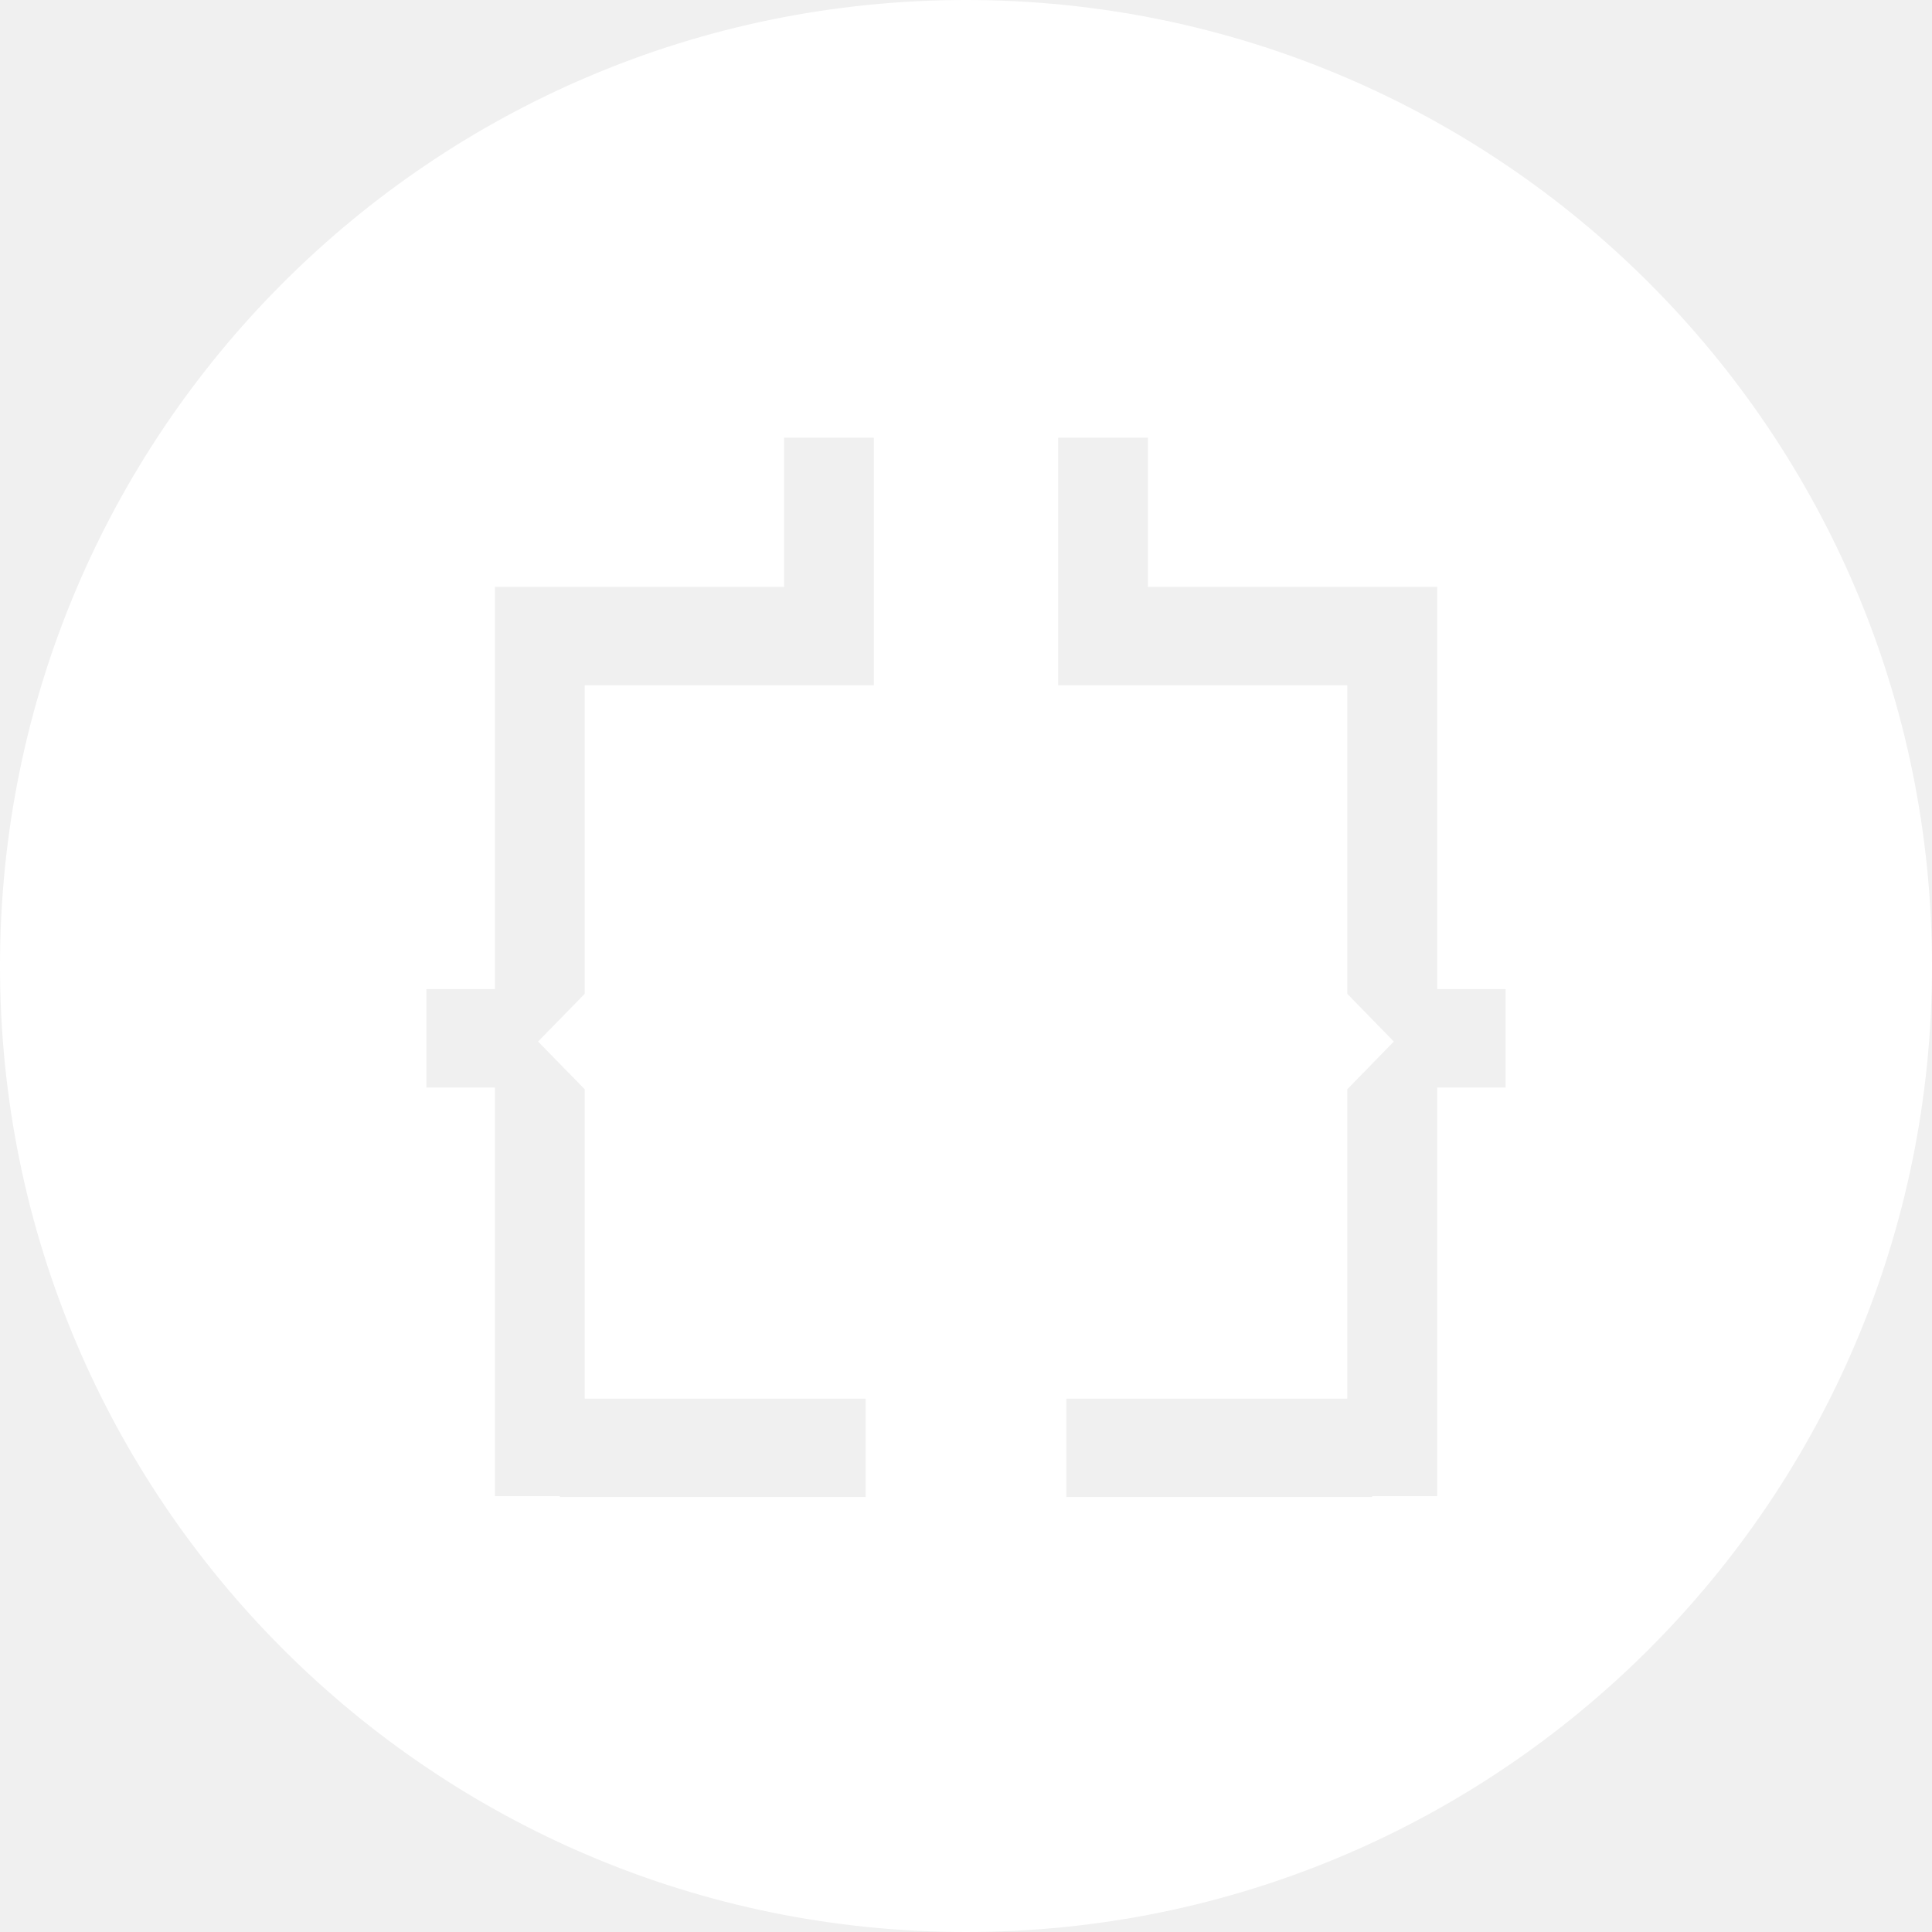
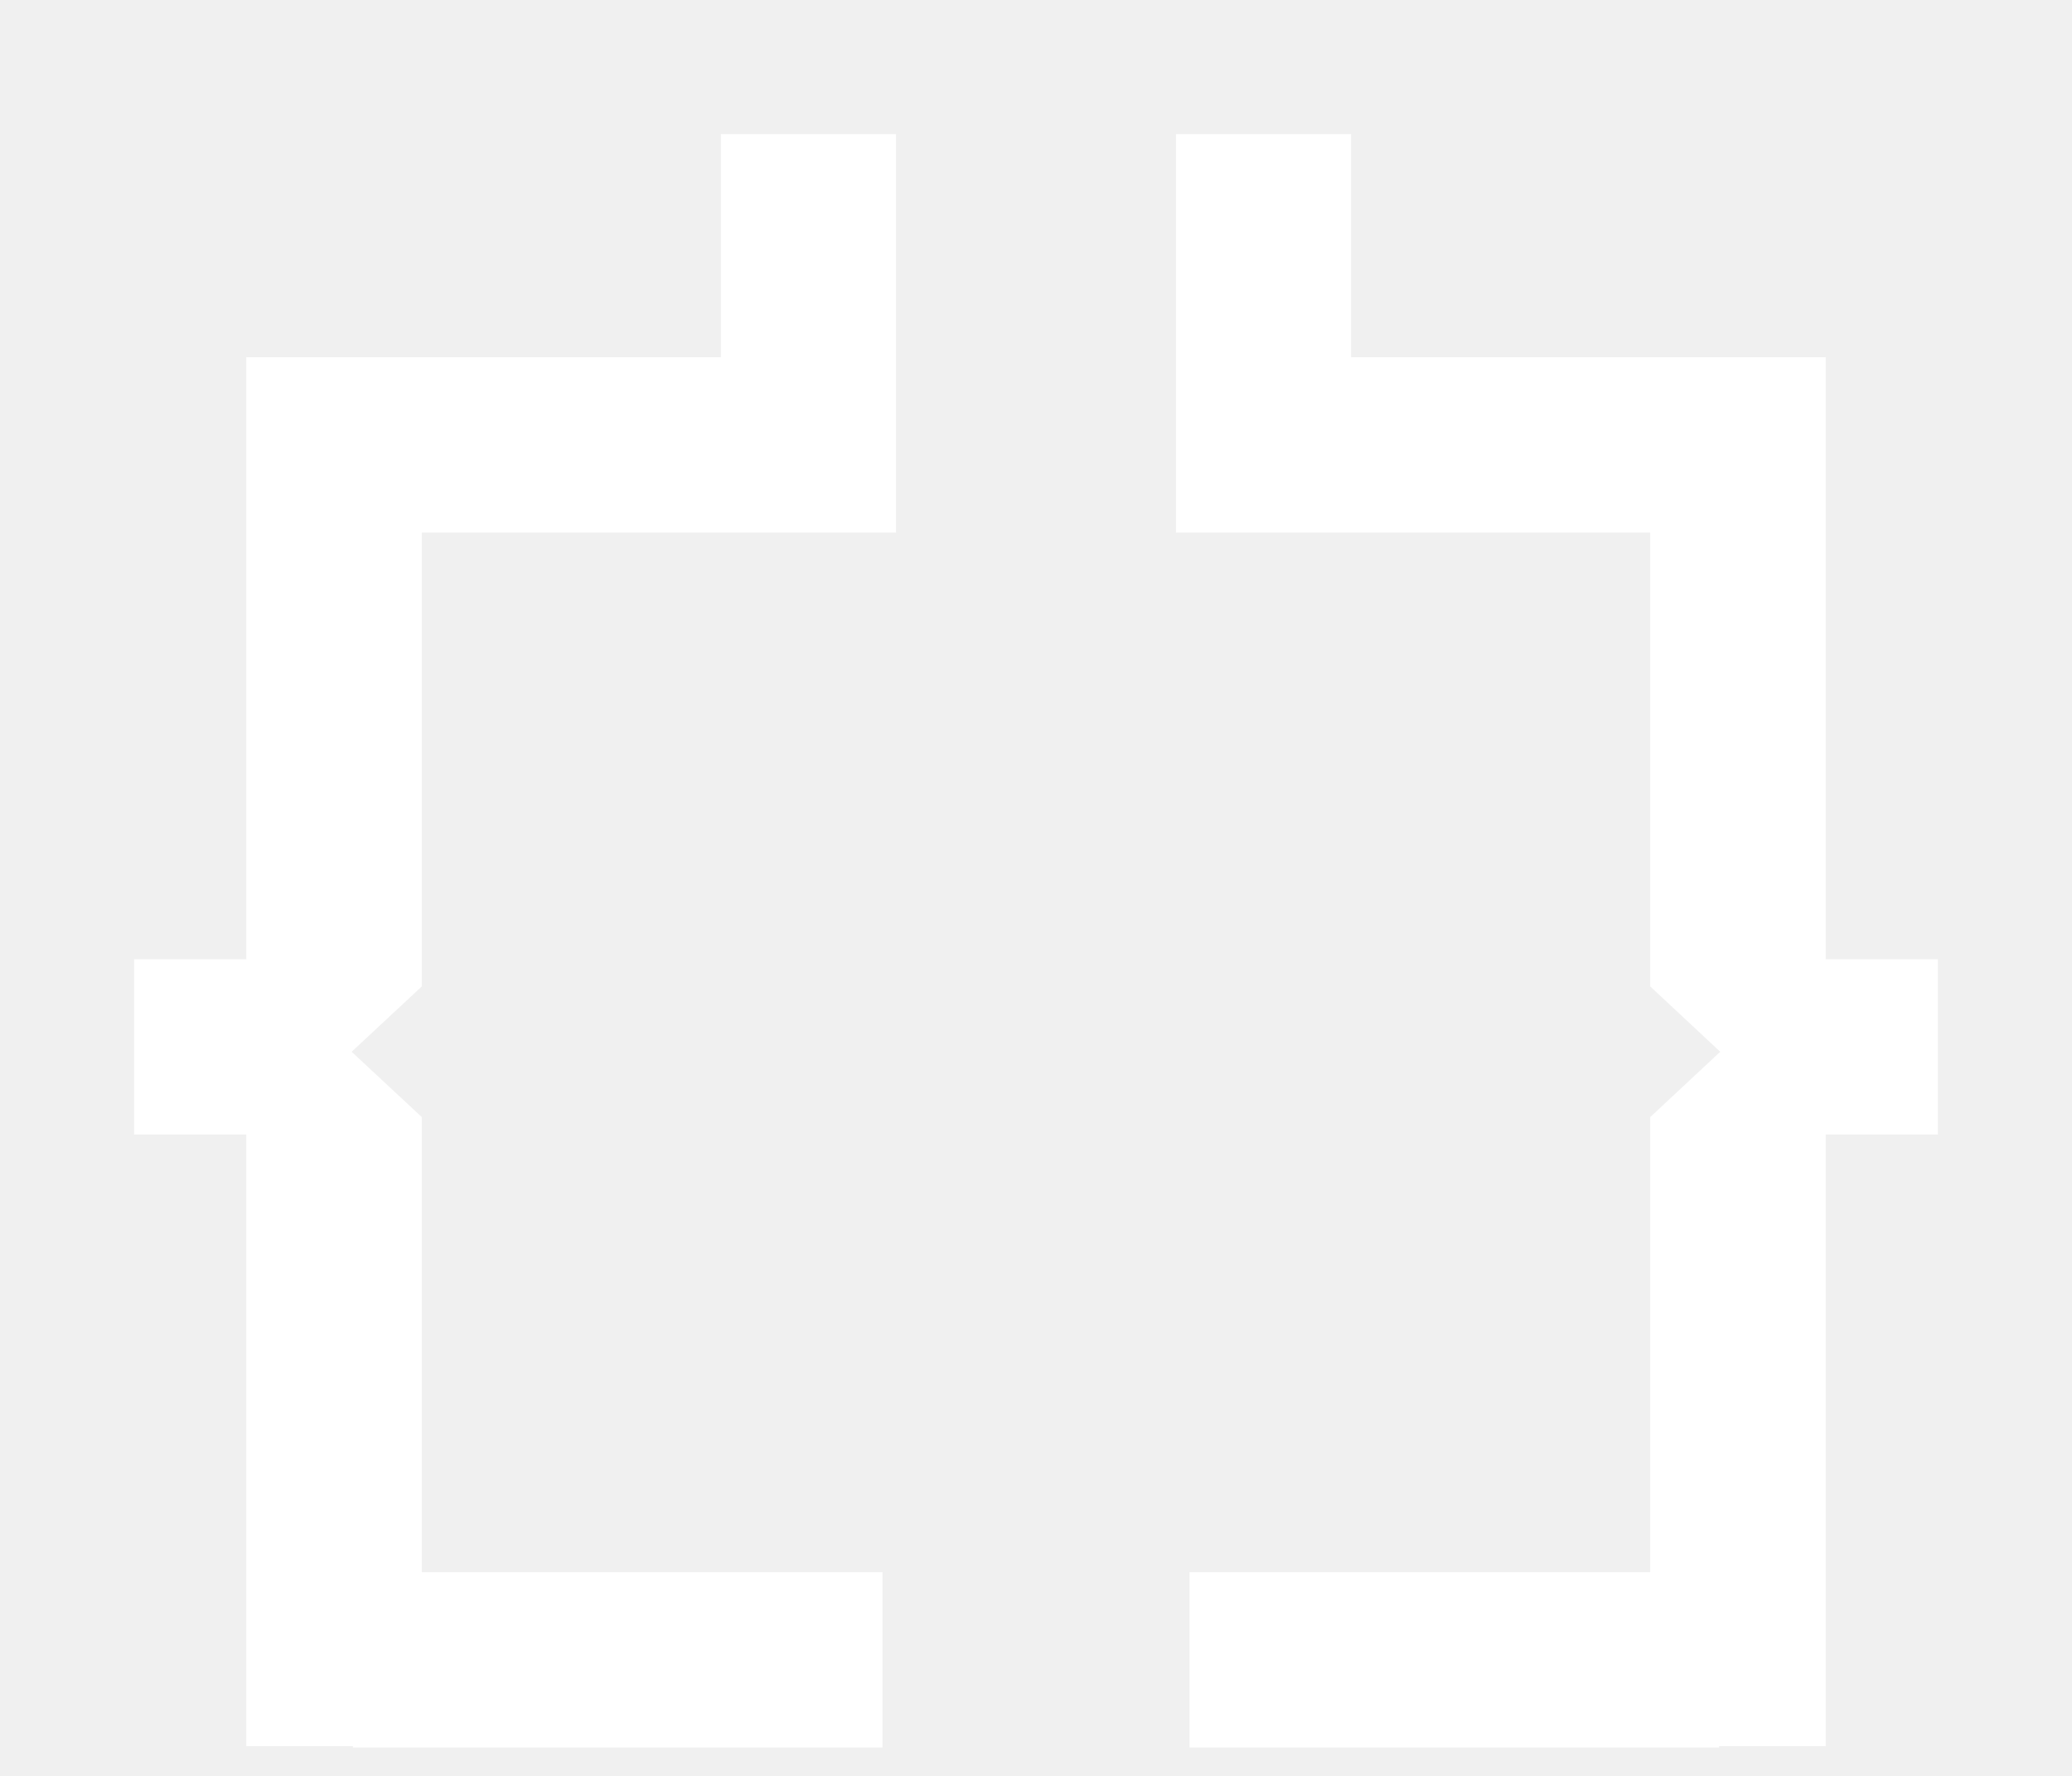
- <svg xmlns="http://www.w3.org/2000/svg" width="20" height="20" viewBox="0 0 20 20" fill="none">
-   <path fill-rule="evenodd" clip-rule="evenodd" d="M0 10C0 4.477 4.477 0 10 0C15.523 0 20 4.477 20 10C20 15.523 15.523 20 10 20C4.477 20 0 15.523 0 10ZM8.117 6.075H6.053H5.812H5.123V10.239H4.414V11.258H5.123V15.488H5.795V15.497H8.961V14.479H6.053V11.276L5.57 10.782L6.053 10.288V7.094H8.117H8.961H9.046V4.531H8.117V6.075ZM14.878 10.239H15.586V11.258H14.878V15.488H14.205V15.497H11.039V14.479H13.947V11.276L14.429 10.782L13.947 10.288V7.094H11.883H11.039H10.954V4.531H11.883V6.075H13.947H14.188H14.878V10.239Z" fill="white" />
+ <svg xmlns="http://www.w3.org/2000/svg" width="14" height="12" viewBox="0 0 14 12" fill="none">
+   <path d="M5.869 10.671H2.803V7.59V7.569L2.788 7.555L2.307 7.107L2.788 6.659L2.803 6.645V6.624V3.551H4.965H5.869H5.96H6.007V3.503V1V0.953H5.96H4.965H4.918V1V2.461H2.755H2.497H1.759H1.711V2.508V6.529H1H0.953V6.577V7.572V7.619H1H1.711V11.705V11.752H1.759H2.432V11.761H2.479H5.869H5.916V11.713V10.718V10.671H5.869Z" fill="white" stroke="white" stroke-width="0.094" />
+   <path d="M13.047 6.577V6.529H13H12.289V2.508V2.461H12.241H11.503H11.245H9.082V1V0.953H9.035H8.04H7.993V1V3.503V3.551H8.04H8.131H9.035H11.197V6.624V6.645L11.212 6.659L11.692 7.107L11.212 7.555L11.197 7.569V7.59V10.671H8.131H8.084V10.718V11.713V11.761H8.131H11.521H11.568V11.752H12.241H12.289V11.705V7.619H13H13.047V7.572V6.577Z" fill="white" stroke="white" stroke-width="0.094" />
</svg>
